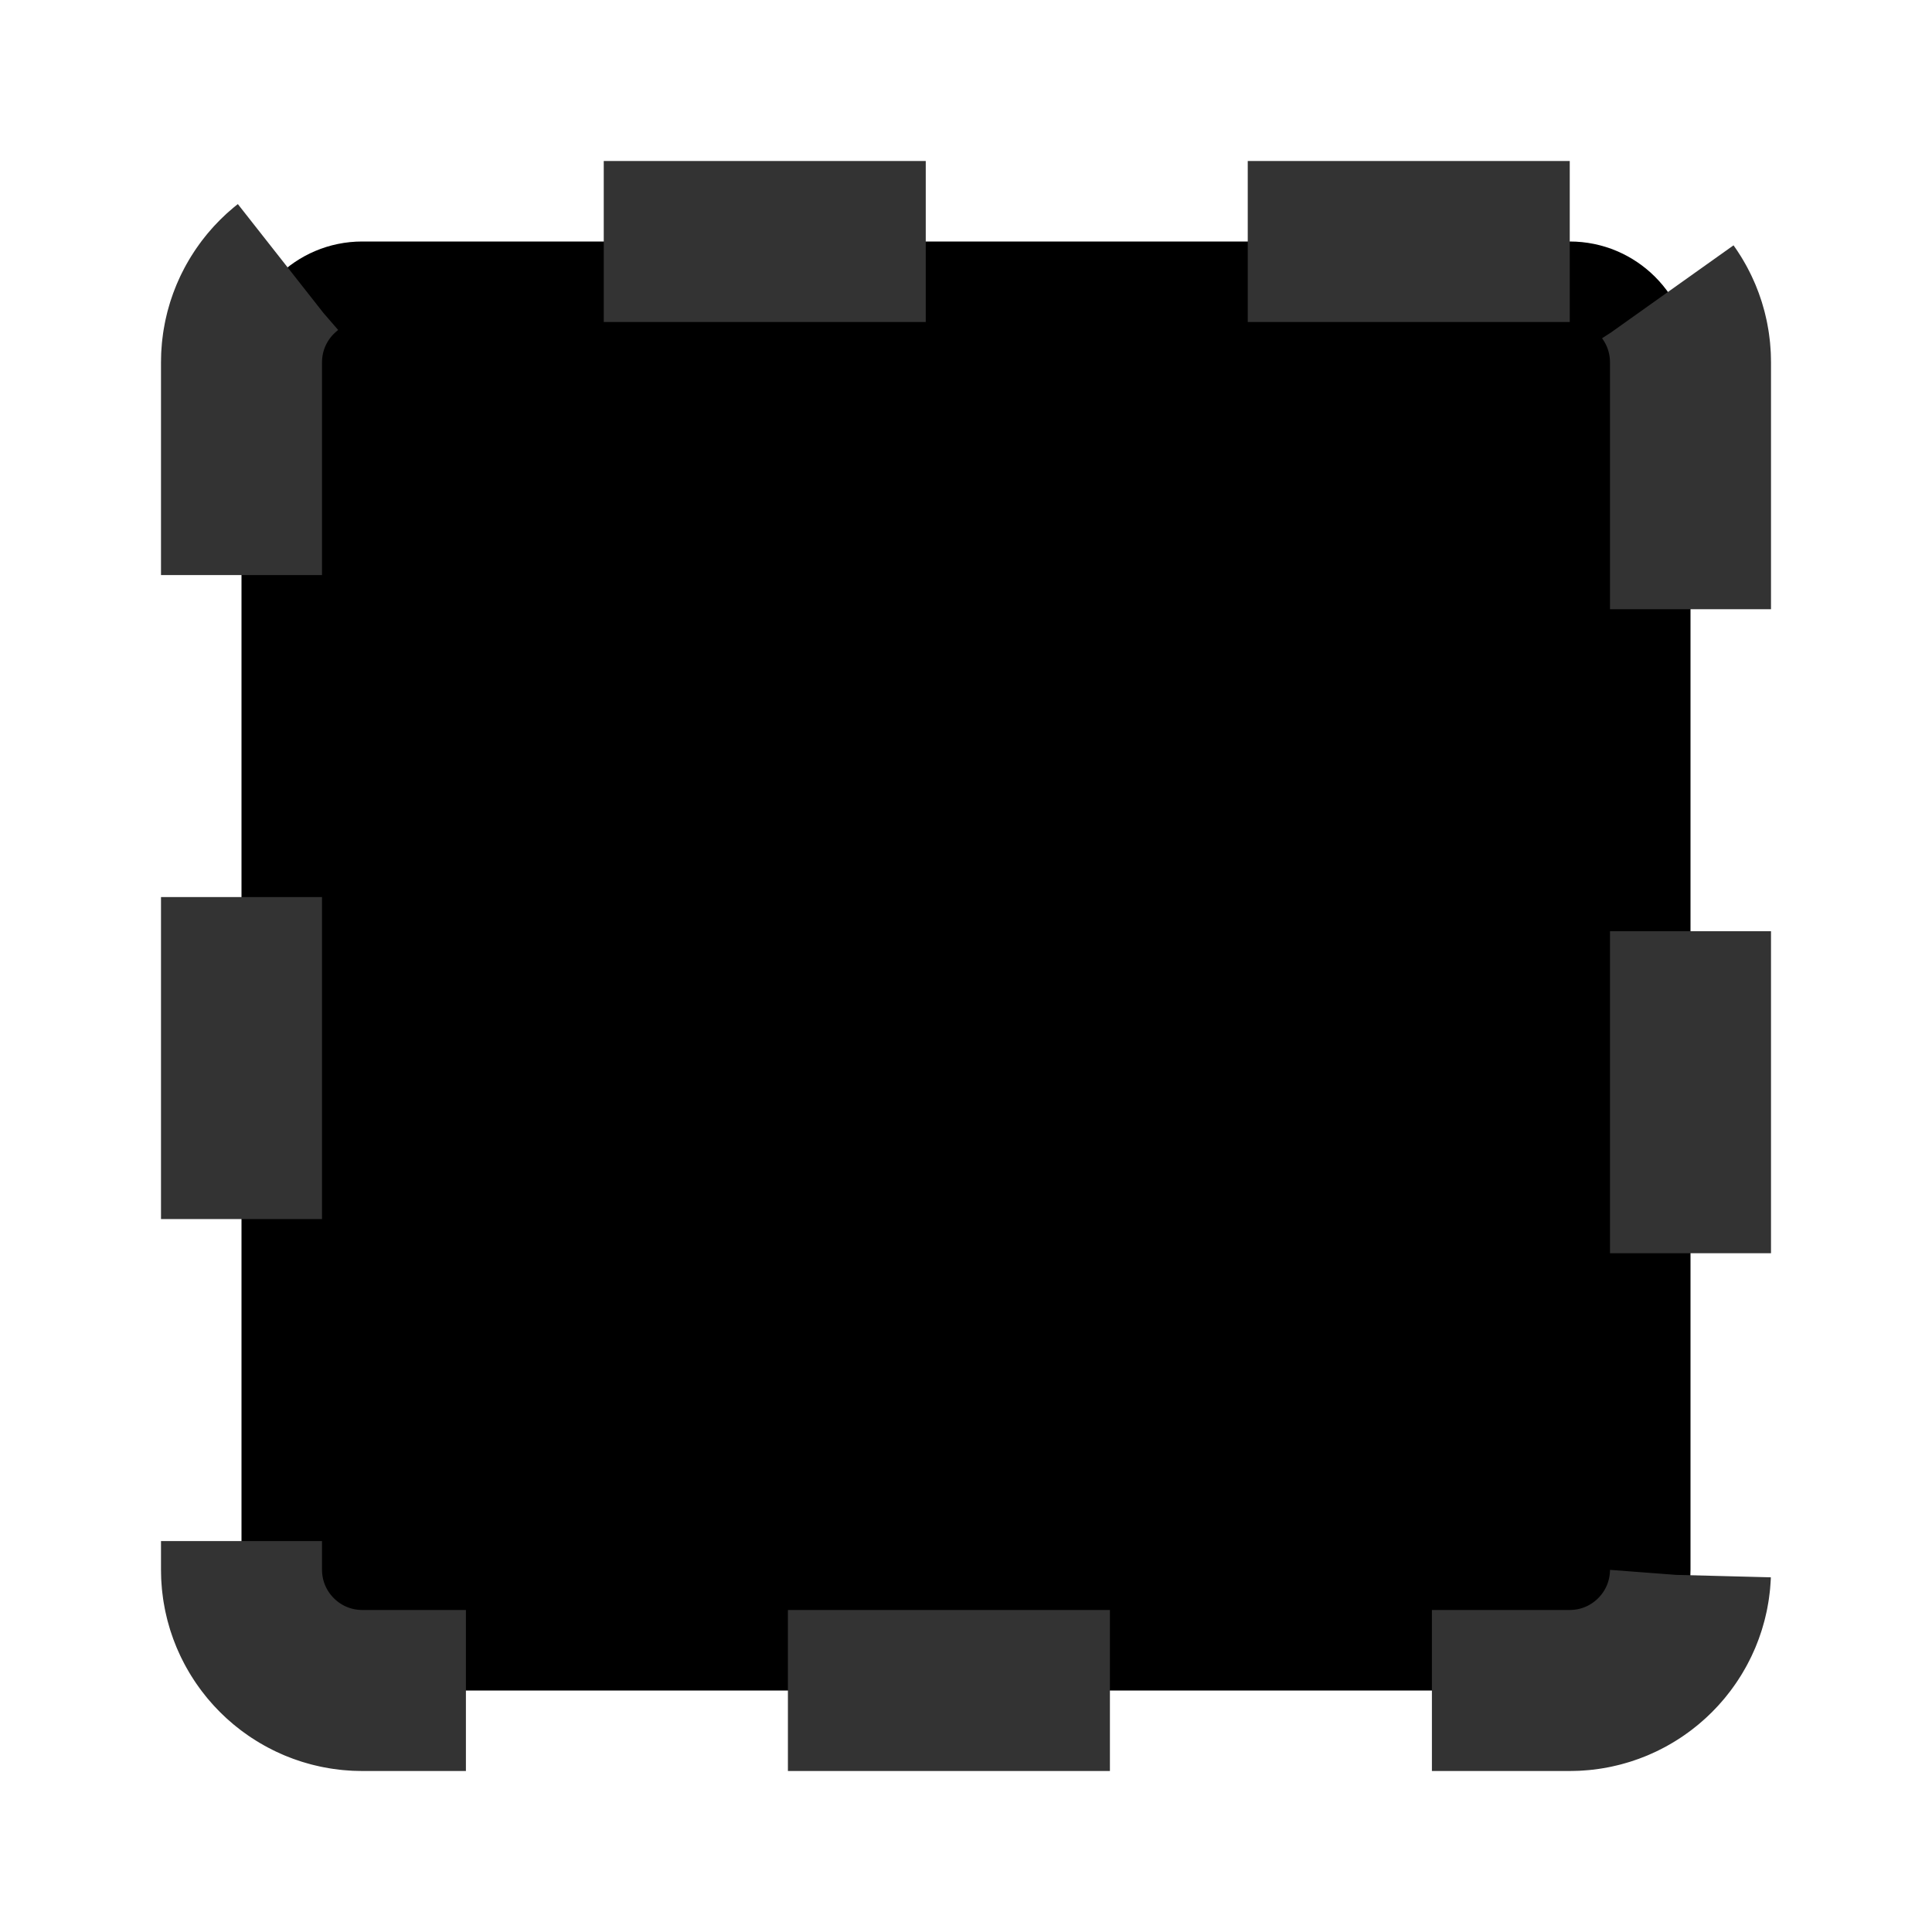
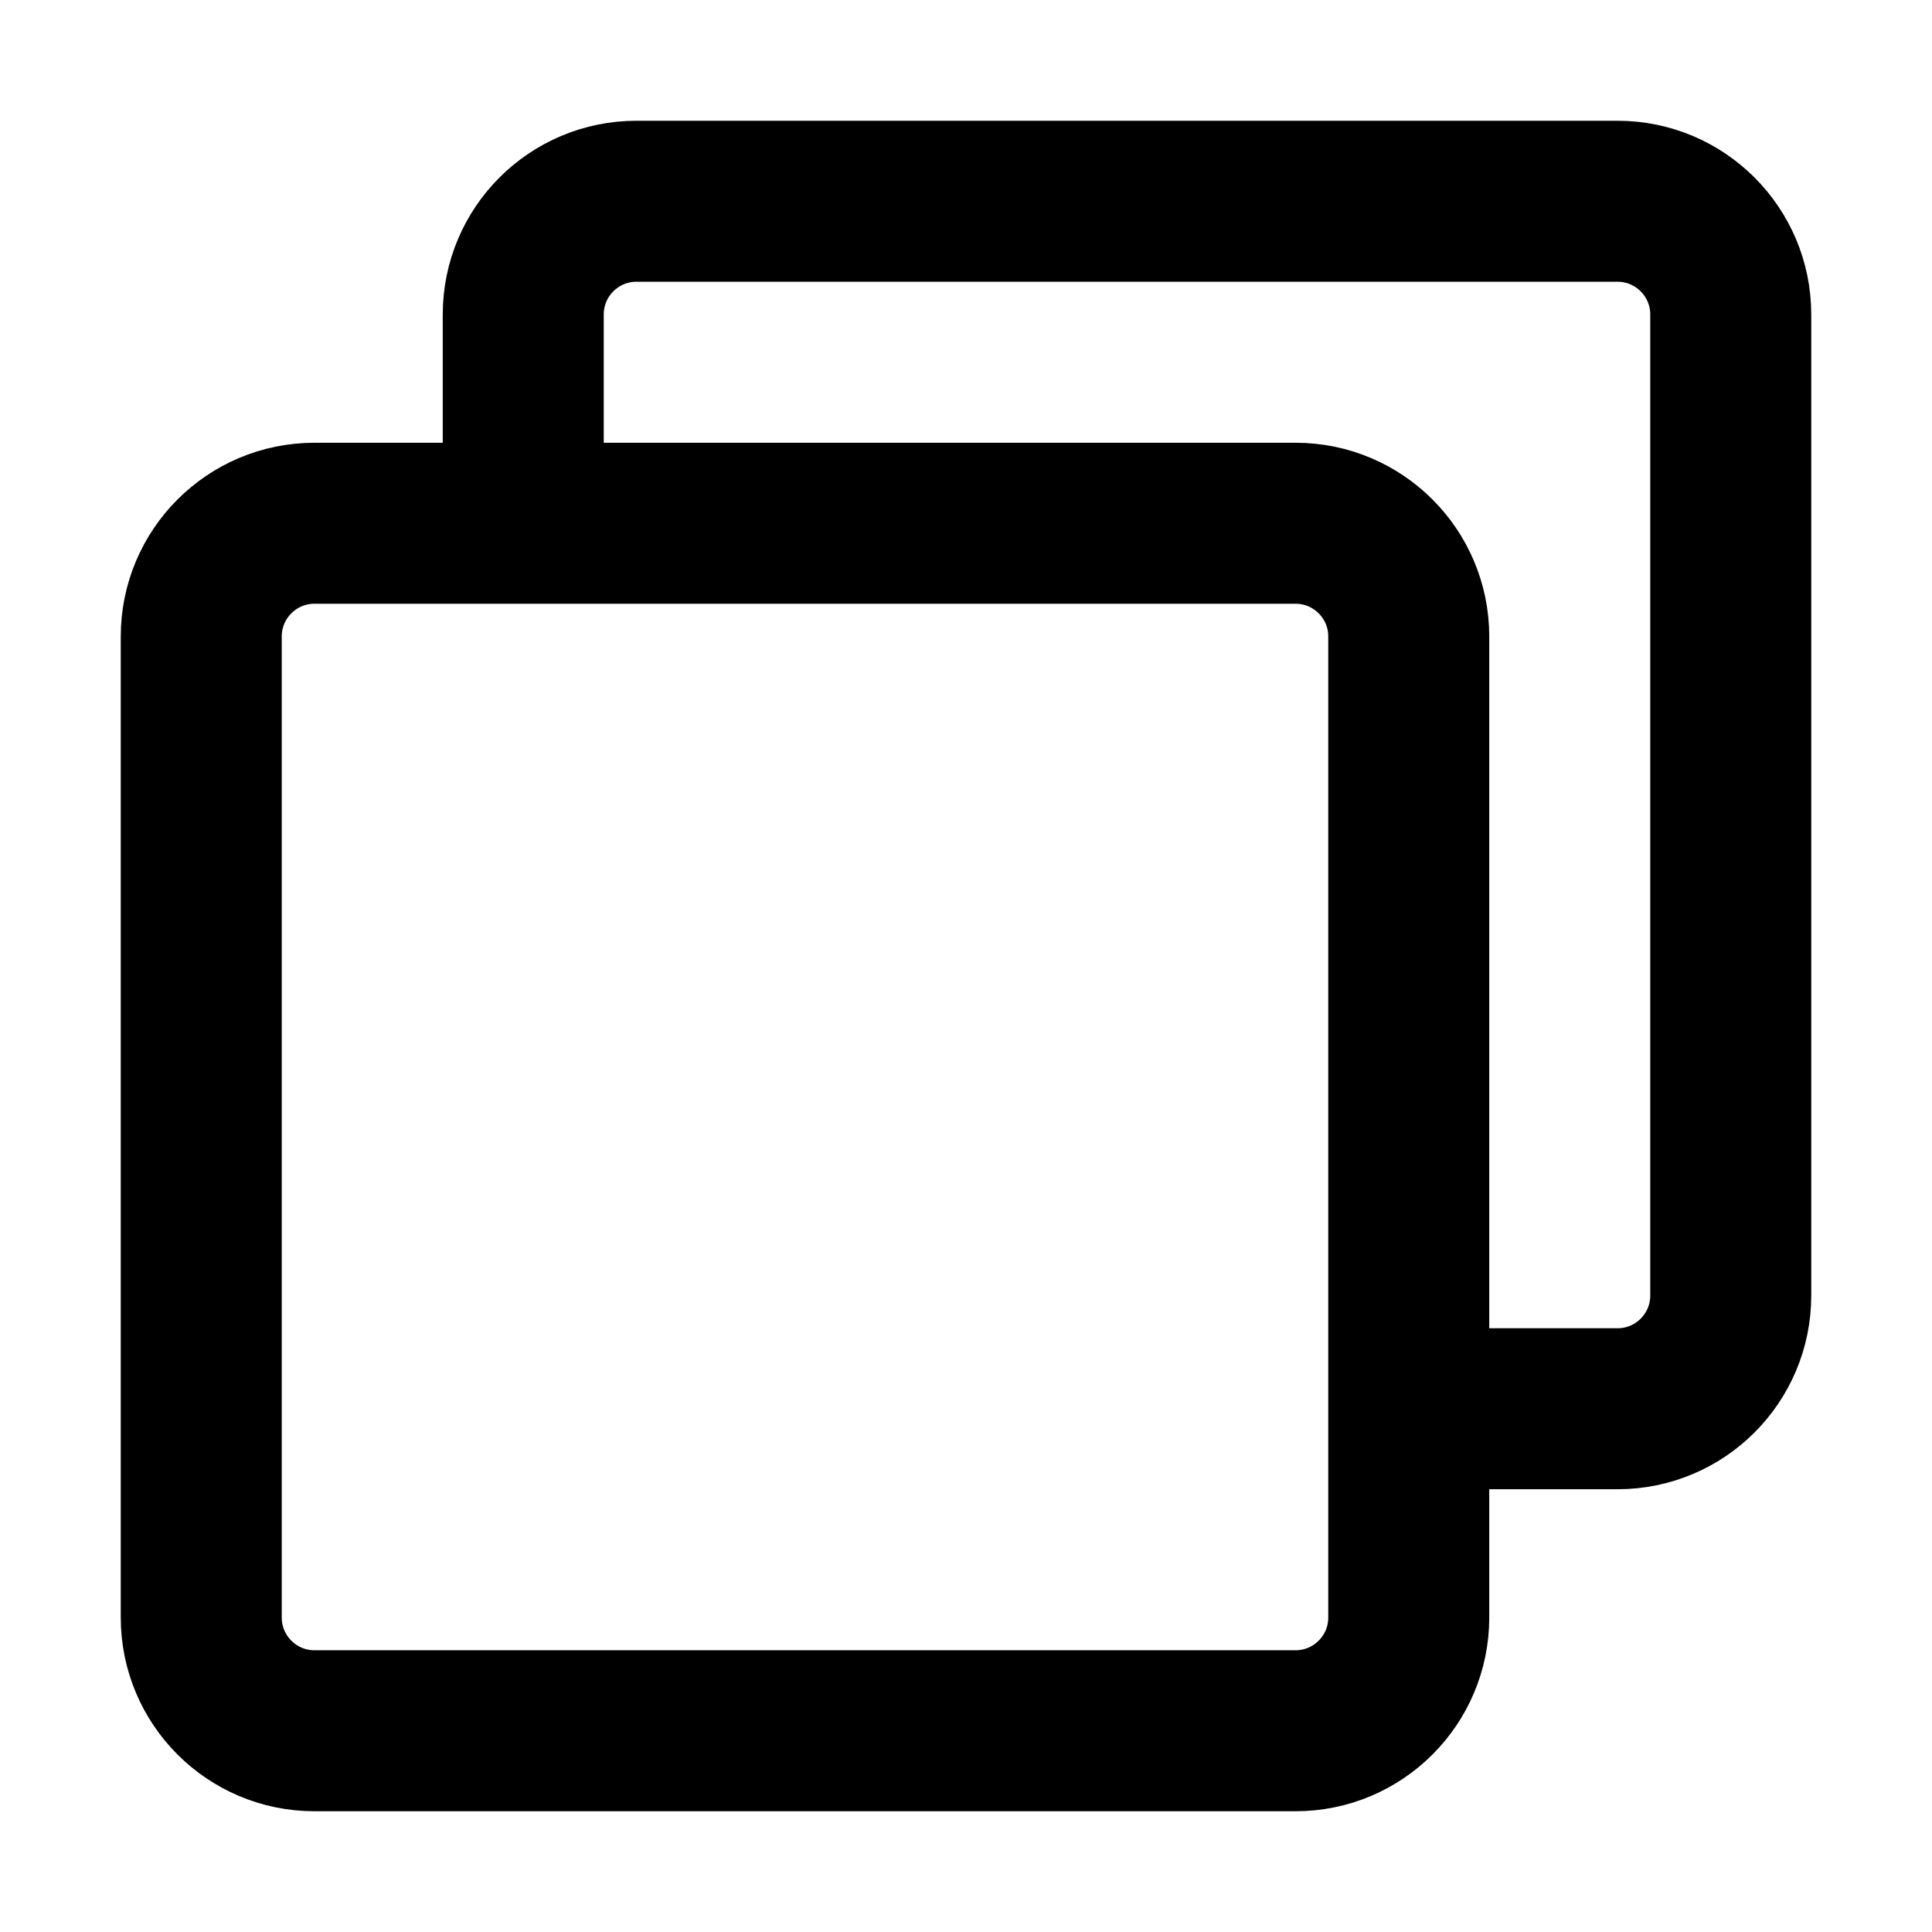
- <svg xmlns="http://www.w3.org/2000/svg" viewBox="0 0 24 24" fill="currentColor">
-   <path d="M19.5 3H4.5C3.672 3 3 3.672 3 4.5V19.5C3 20.328 3.672 21 4.5 21H19.5C20.328 21 21 20.328 21 19.5V4.5C21 3.672 20.328 3 19.5 3Z" stroke="#333333" stroke-width="2" stroke-linejoin="round" stroke-dasharray="4 4" />
+ <svg xmlns="http://www.w3.org/2000/svg" width="24" height="24" viewBox="0 0 24 24" fill="none">
+   <path d="M6.5 6.216V3.906C6.5 3.13 7.13 2.5 7.906 2.5H20.094C20.87 2.5 21.5 3.13 21.5 3.906V16.094C21.5 16.87 20.87 17.5 20.094 17.5H17.758" stroke="currentColor" stroke-width="2" stroke-linecap="round" stroke-linejoin="round" />
+   <path d="M16.094 6.5H3.906C3.13 6.5 2.5 7.13 2.5 7.906V20.094C2.5 20.87 3.13 21.5 3.906 21.5H16.094C16.87 21.5 17.5 20.87 17.5 20.094V7.906C17.5 7.13 16.87 6.5 16.094 6.5Z" stroke="currentColor" stroke-width="2" stroke-linejoin="round" />
</svg>
